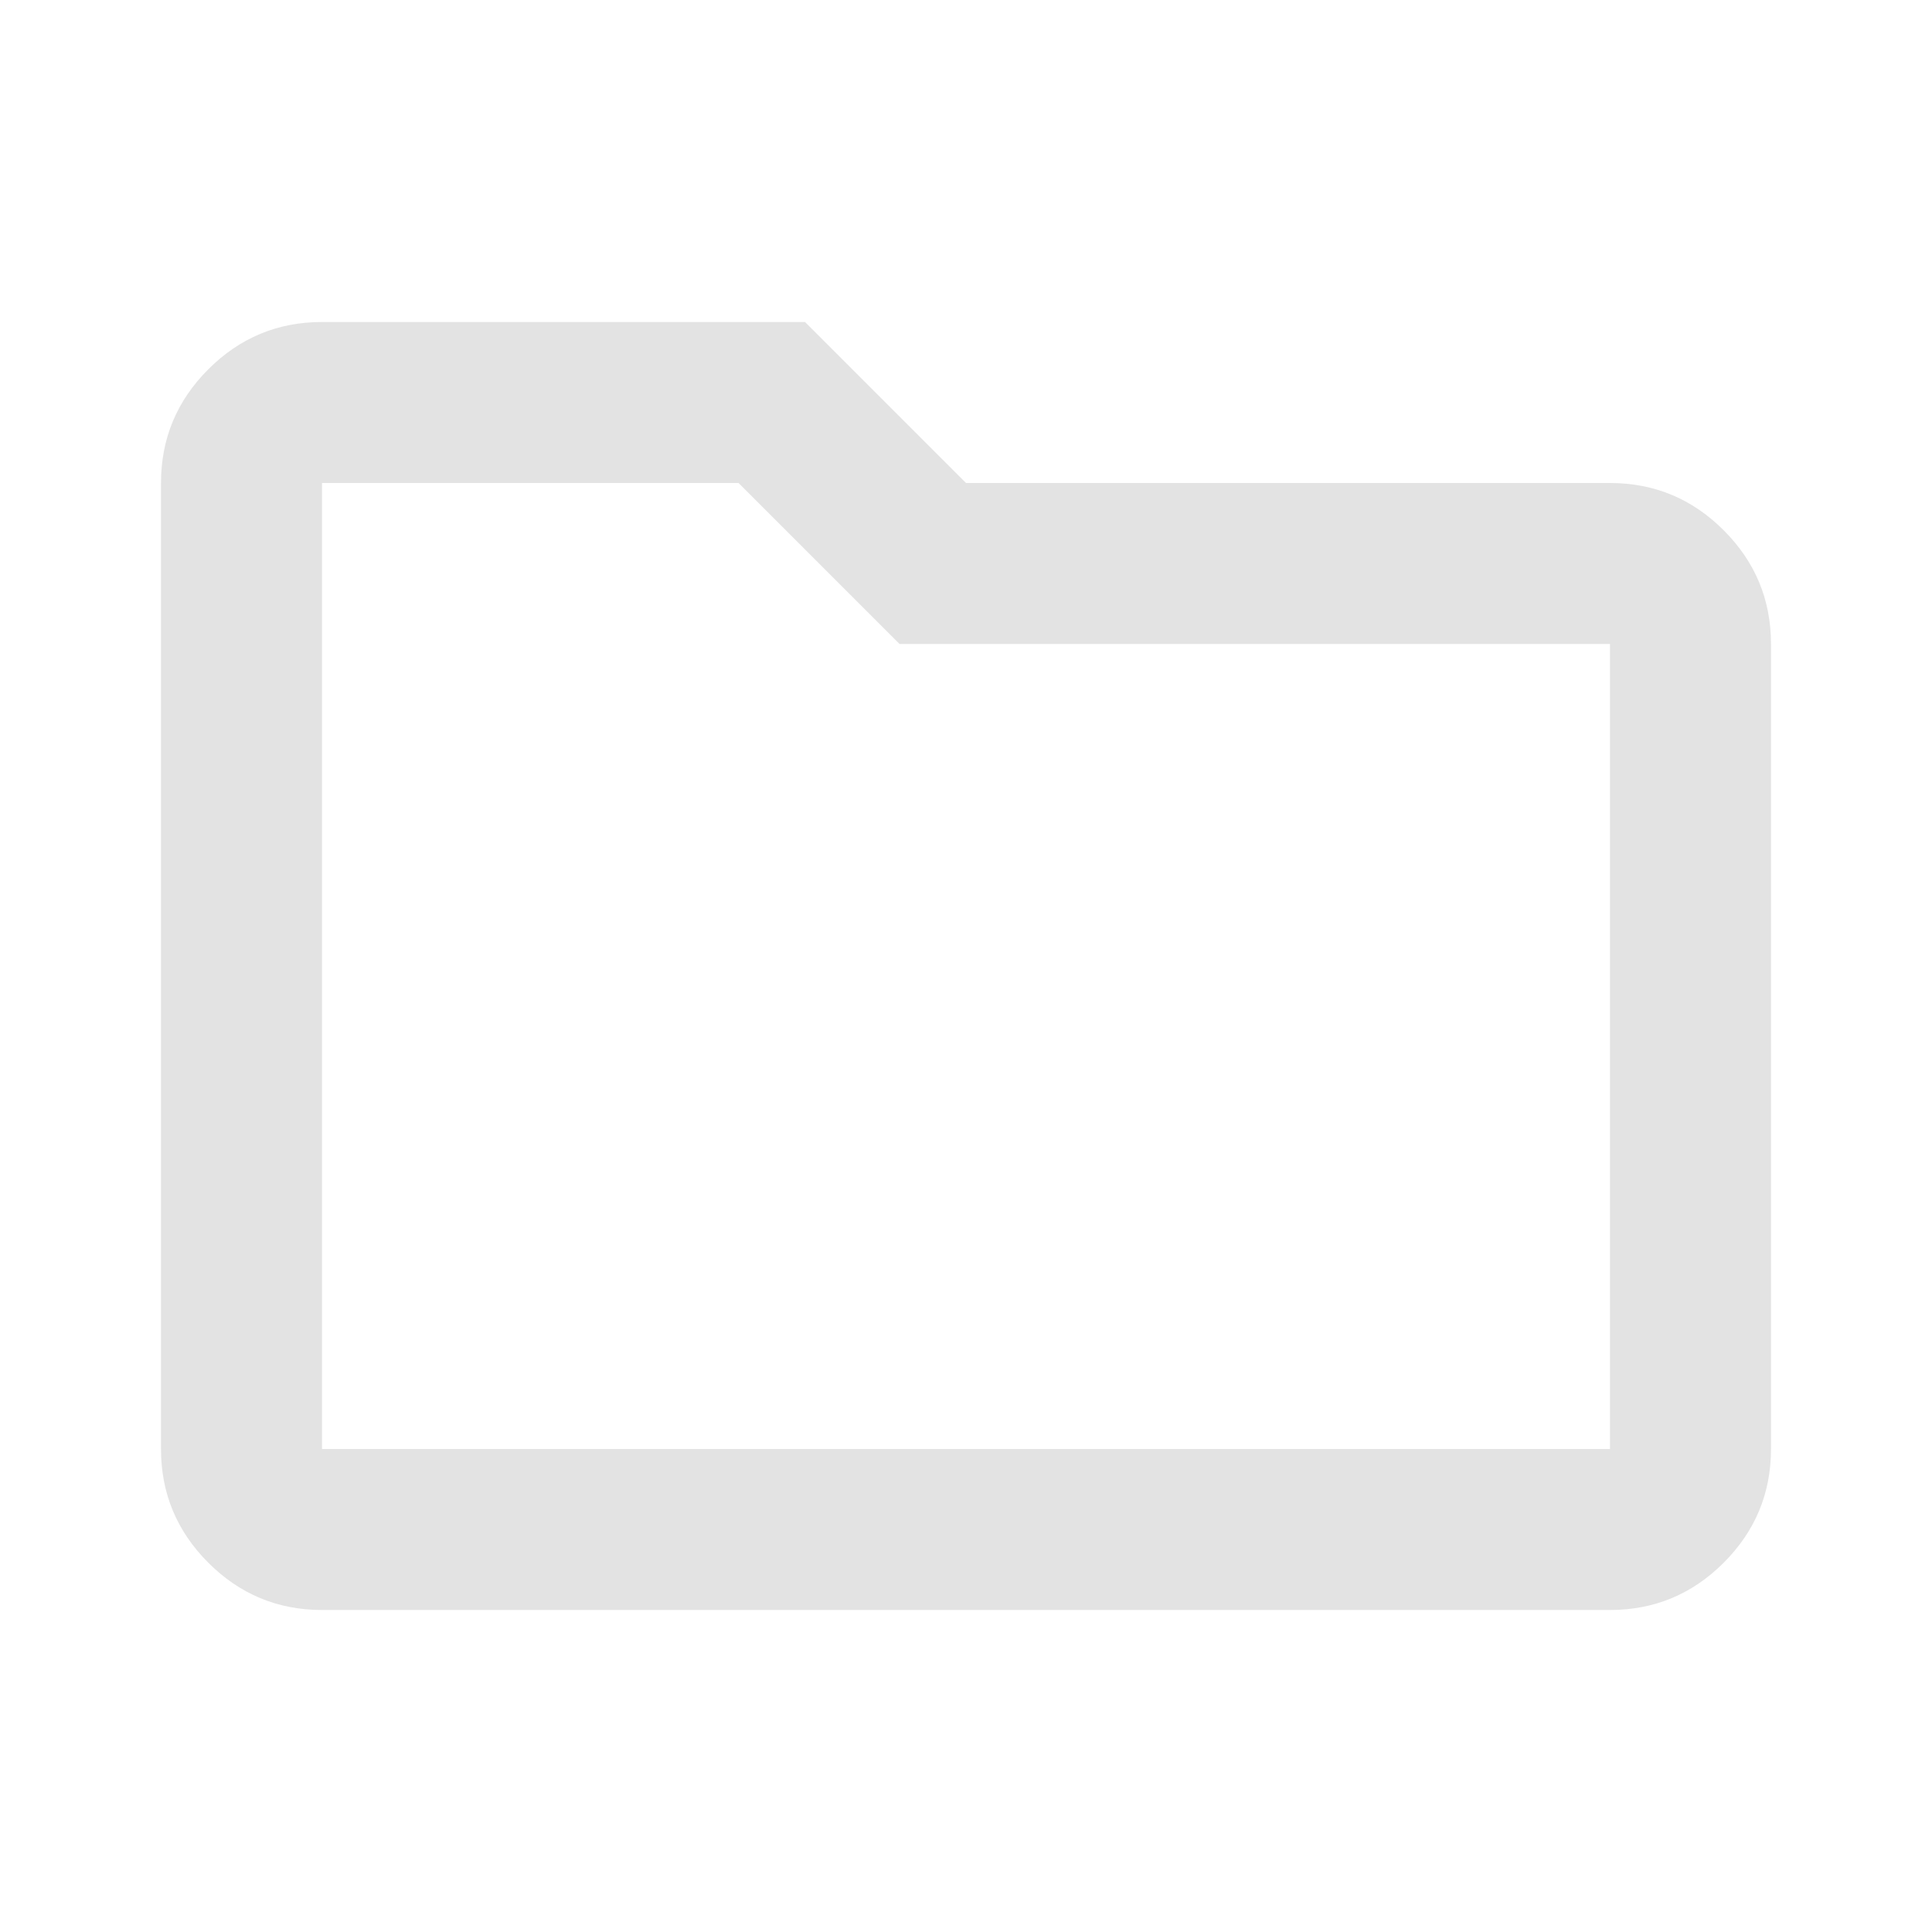
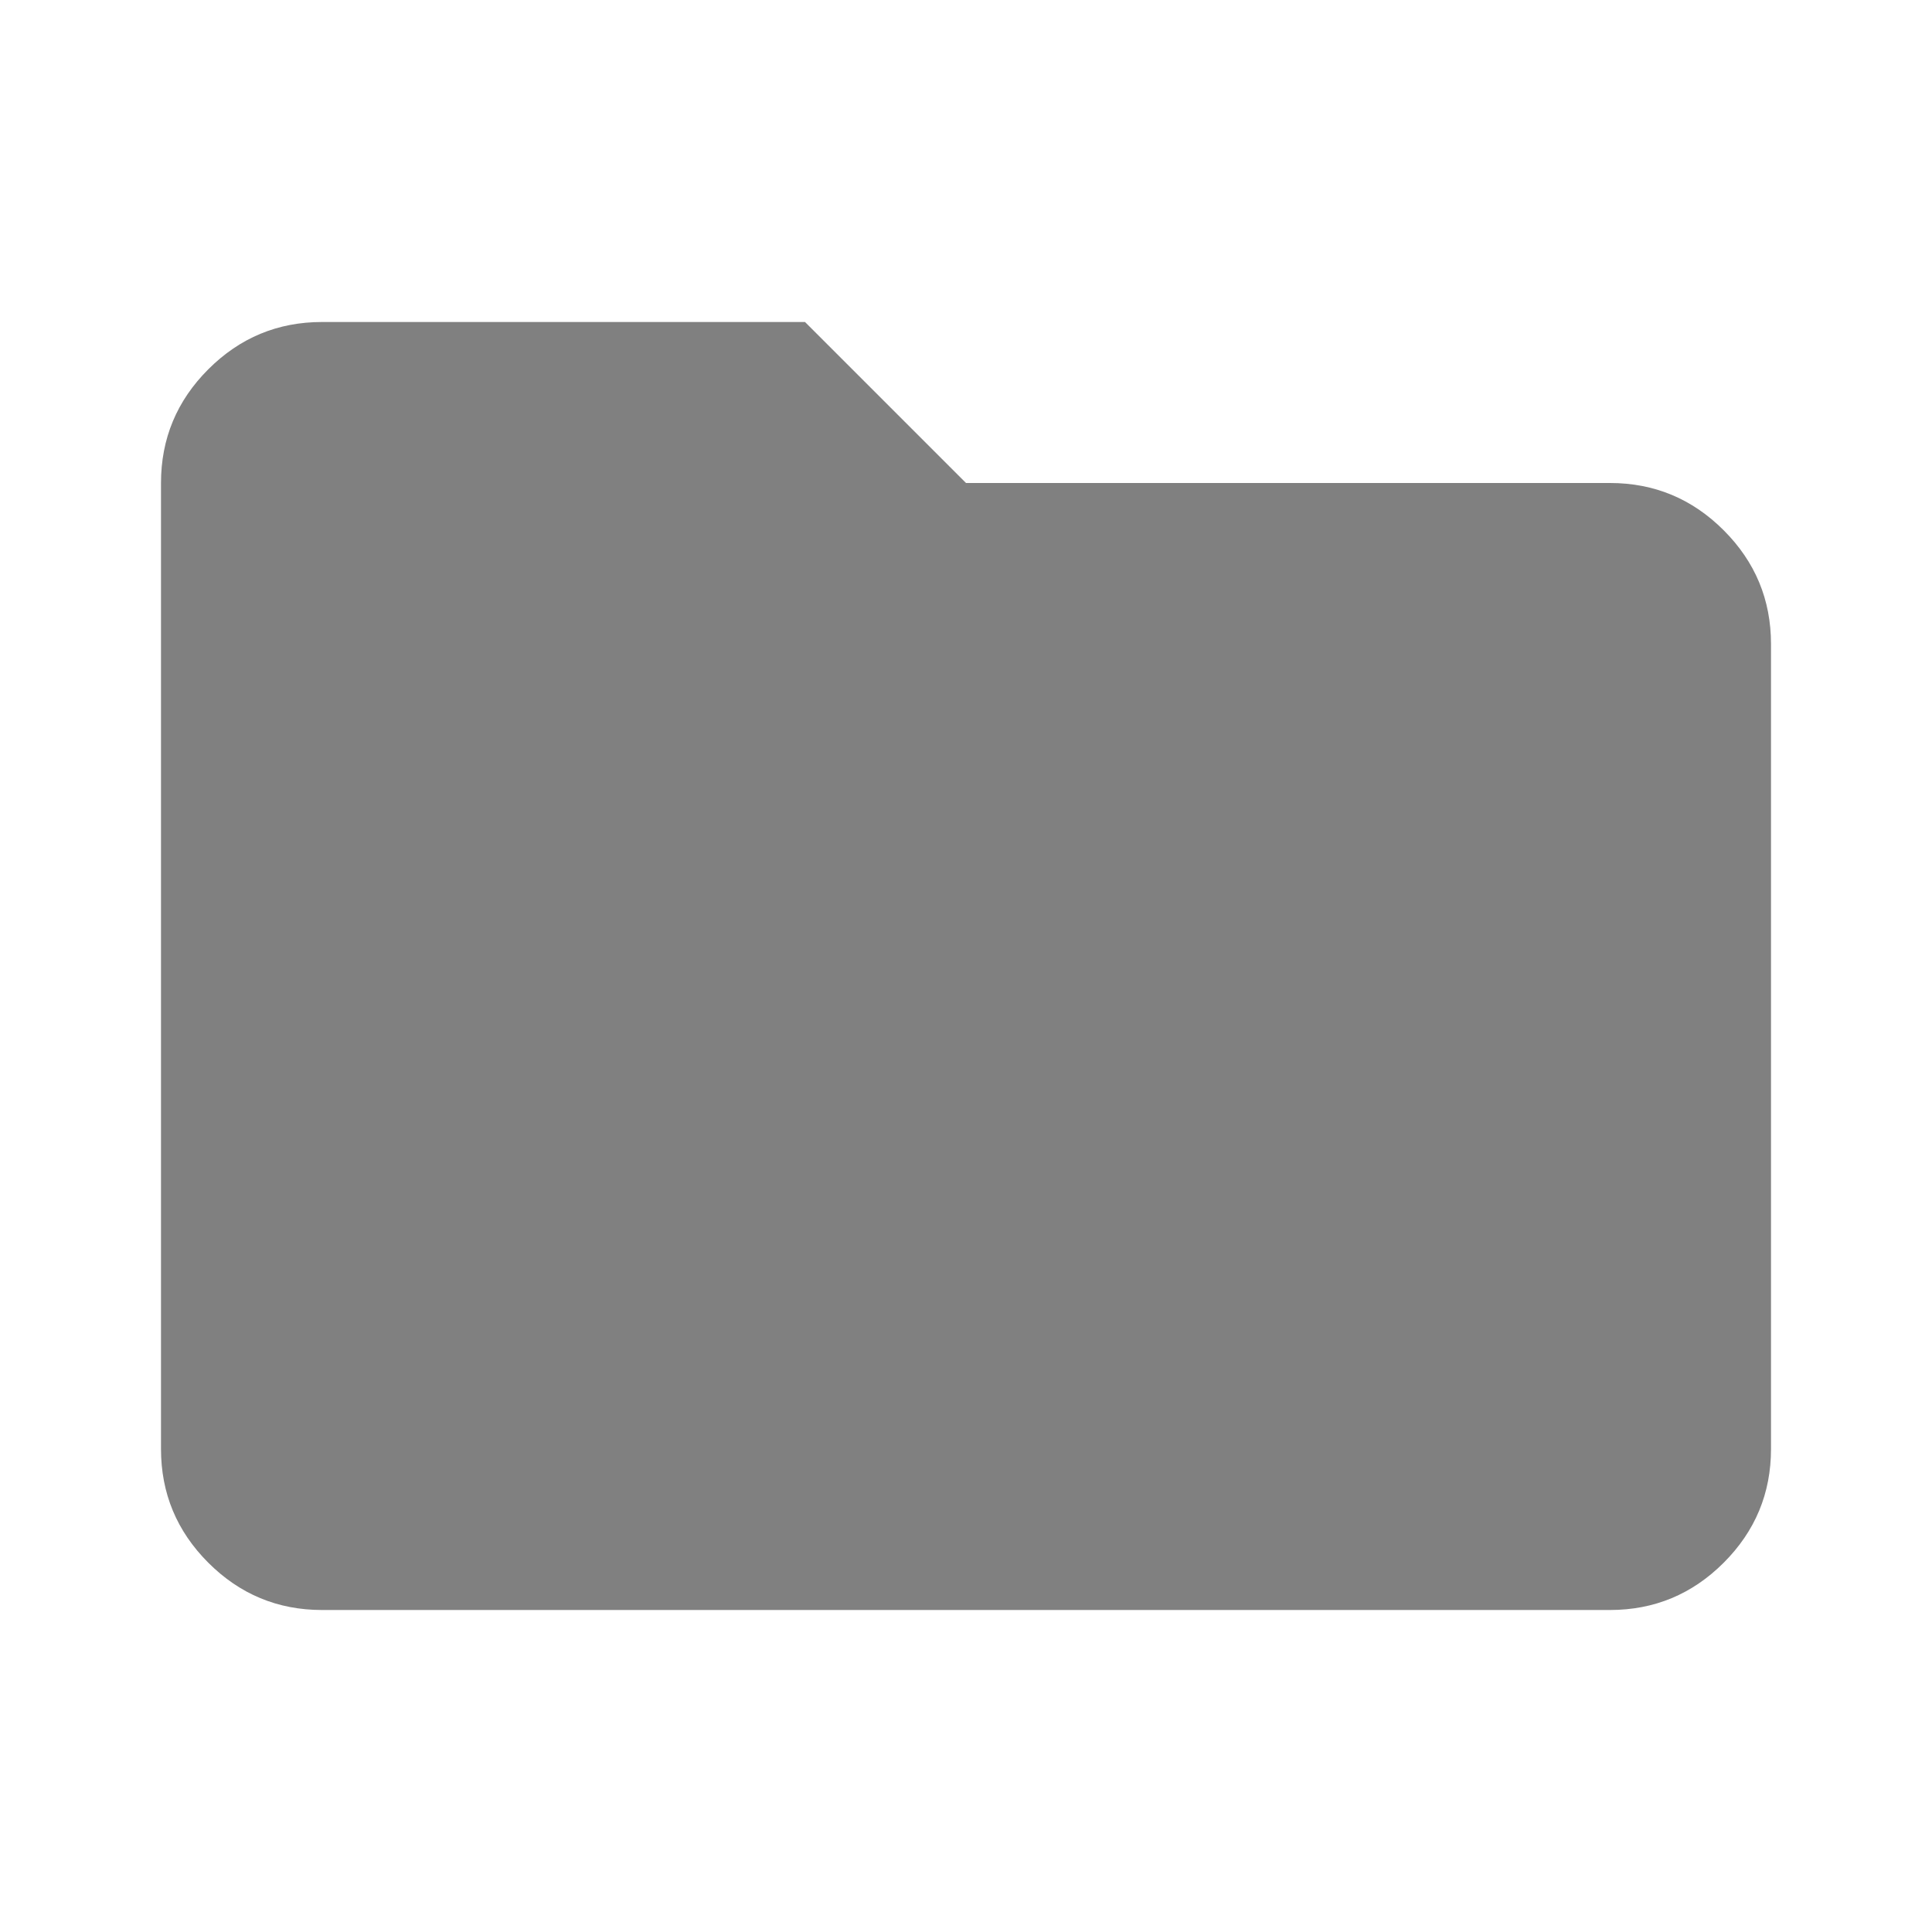
- <svg xmlns="http://www.w3.org/2000/svg" height="24px" viewBox="0 -960 960 960" width="24px" fill="#e3e3e3">
-   <path d="M160-160q-33 0-56.5-23.5T80-240v-480q0-33 23.5-56.5T160-800h240l80 80h320q33 0 56.5 23.5T880-640v400q0 33-23.5 56.5T800-160H160Zm0-80h640v-400H447l-80-80H160v480Zm0 0v-480 480Z" />
+ <svg xmlns="http://www.w3.org/2000/svg" height="24px" viewBox="0 -960 960 960" width="24px" fill="#e3e3e3" version="1.1" id="svg1">
+   <defs id="defs1" />
+   <path d="m 160,-160 c -22,0 -40.833,-7.833 -56.5,-23.5 C 87.833,-199.167 80,-218 80,-240 v -480 c 0,-22 7.833,-40.833 23.5,-56.5 15.667,-15.667 34.5,-23.5 56.5,-23.5 h 240 l 80,80 h 320 c 22,0 40.833,7.833 56.5,23.5 15.667,15.667 23.5,34.5 23.5,56.5 v 400 c 0,22 -7.833,40.833 -23.5,56.5 -15.667,15.667 -34.5,23.5 -56.5,23.5 z" id="path1" style="fill:#808080;fill-opacity:1" />
</svg>
